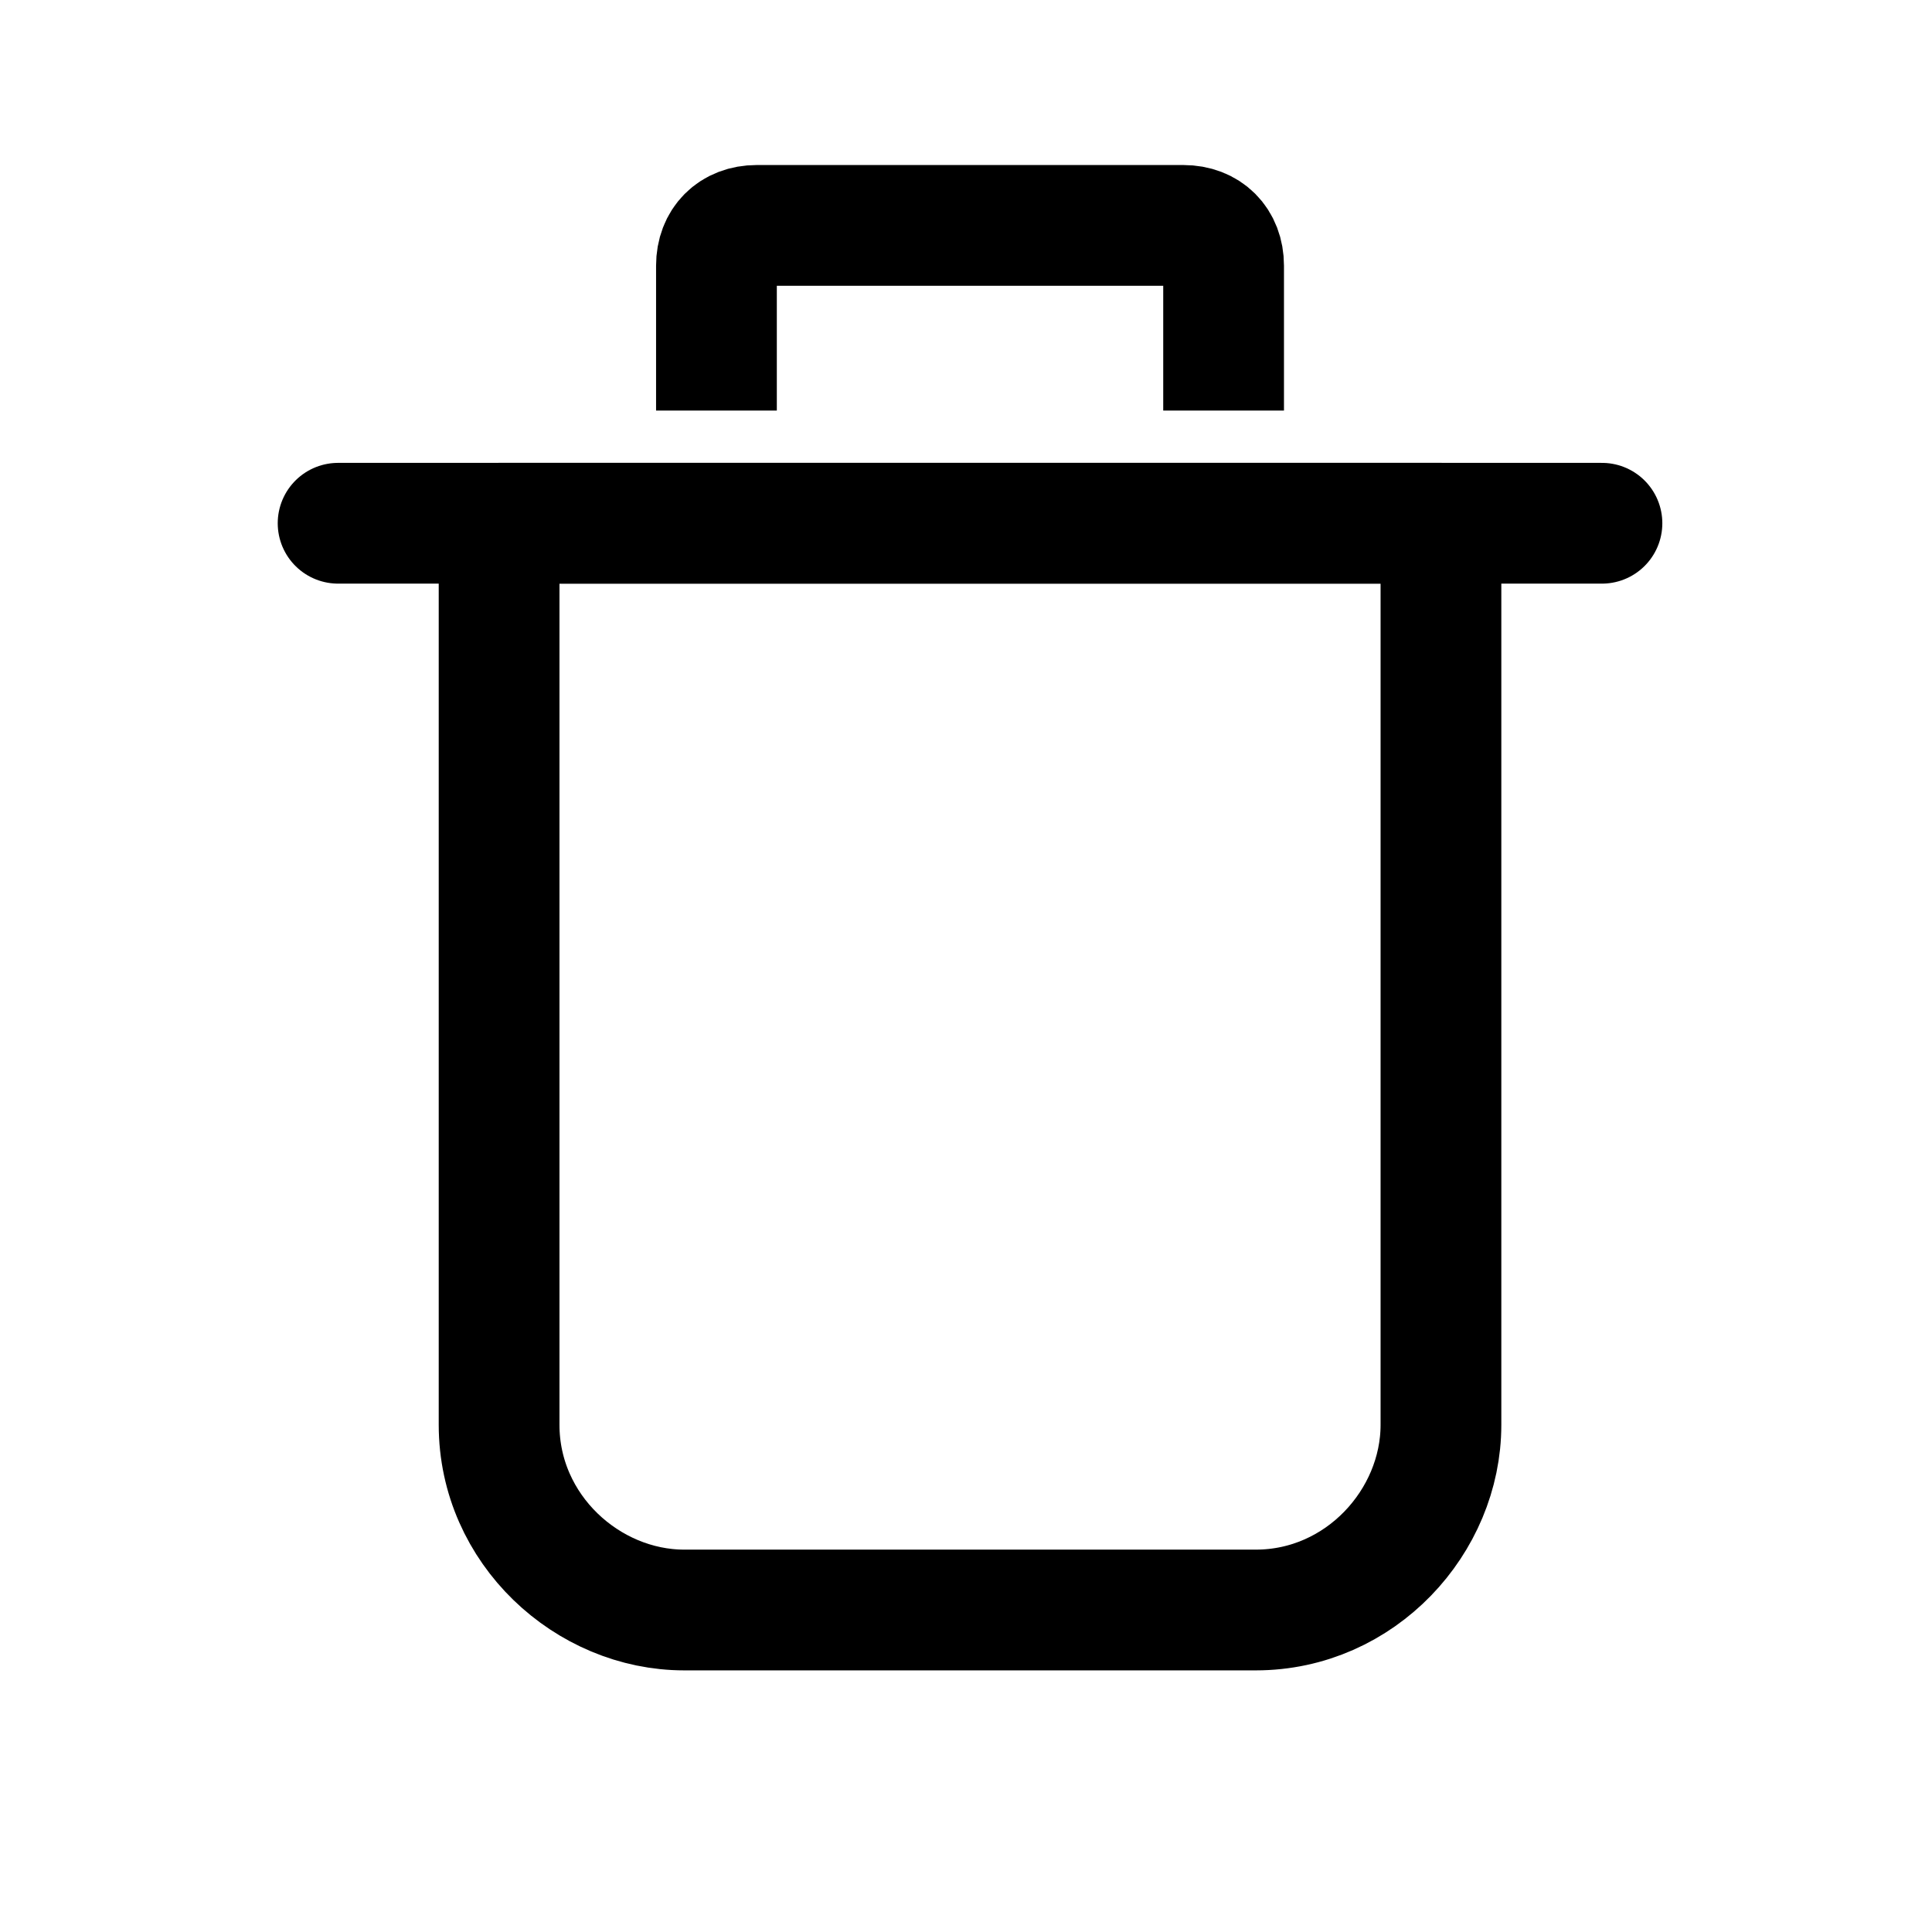
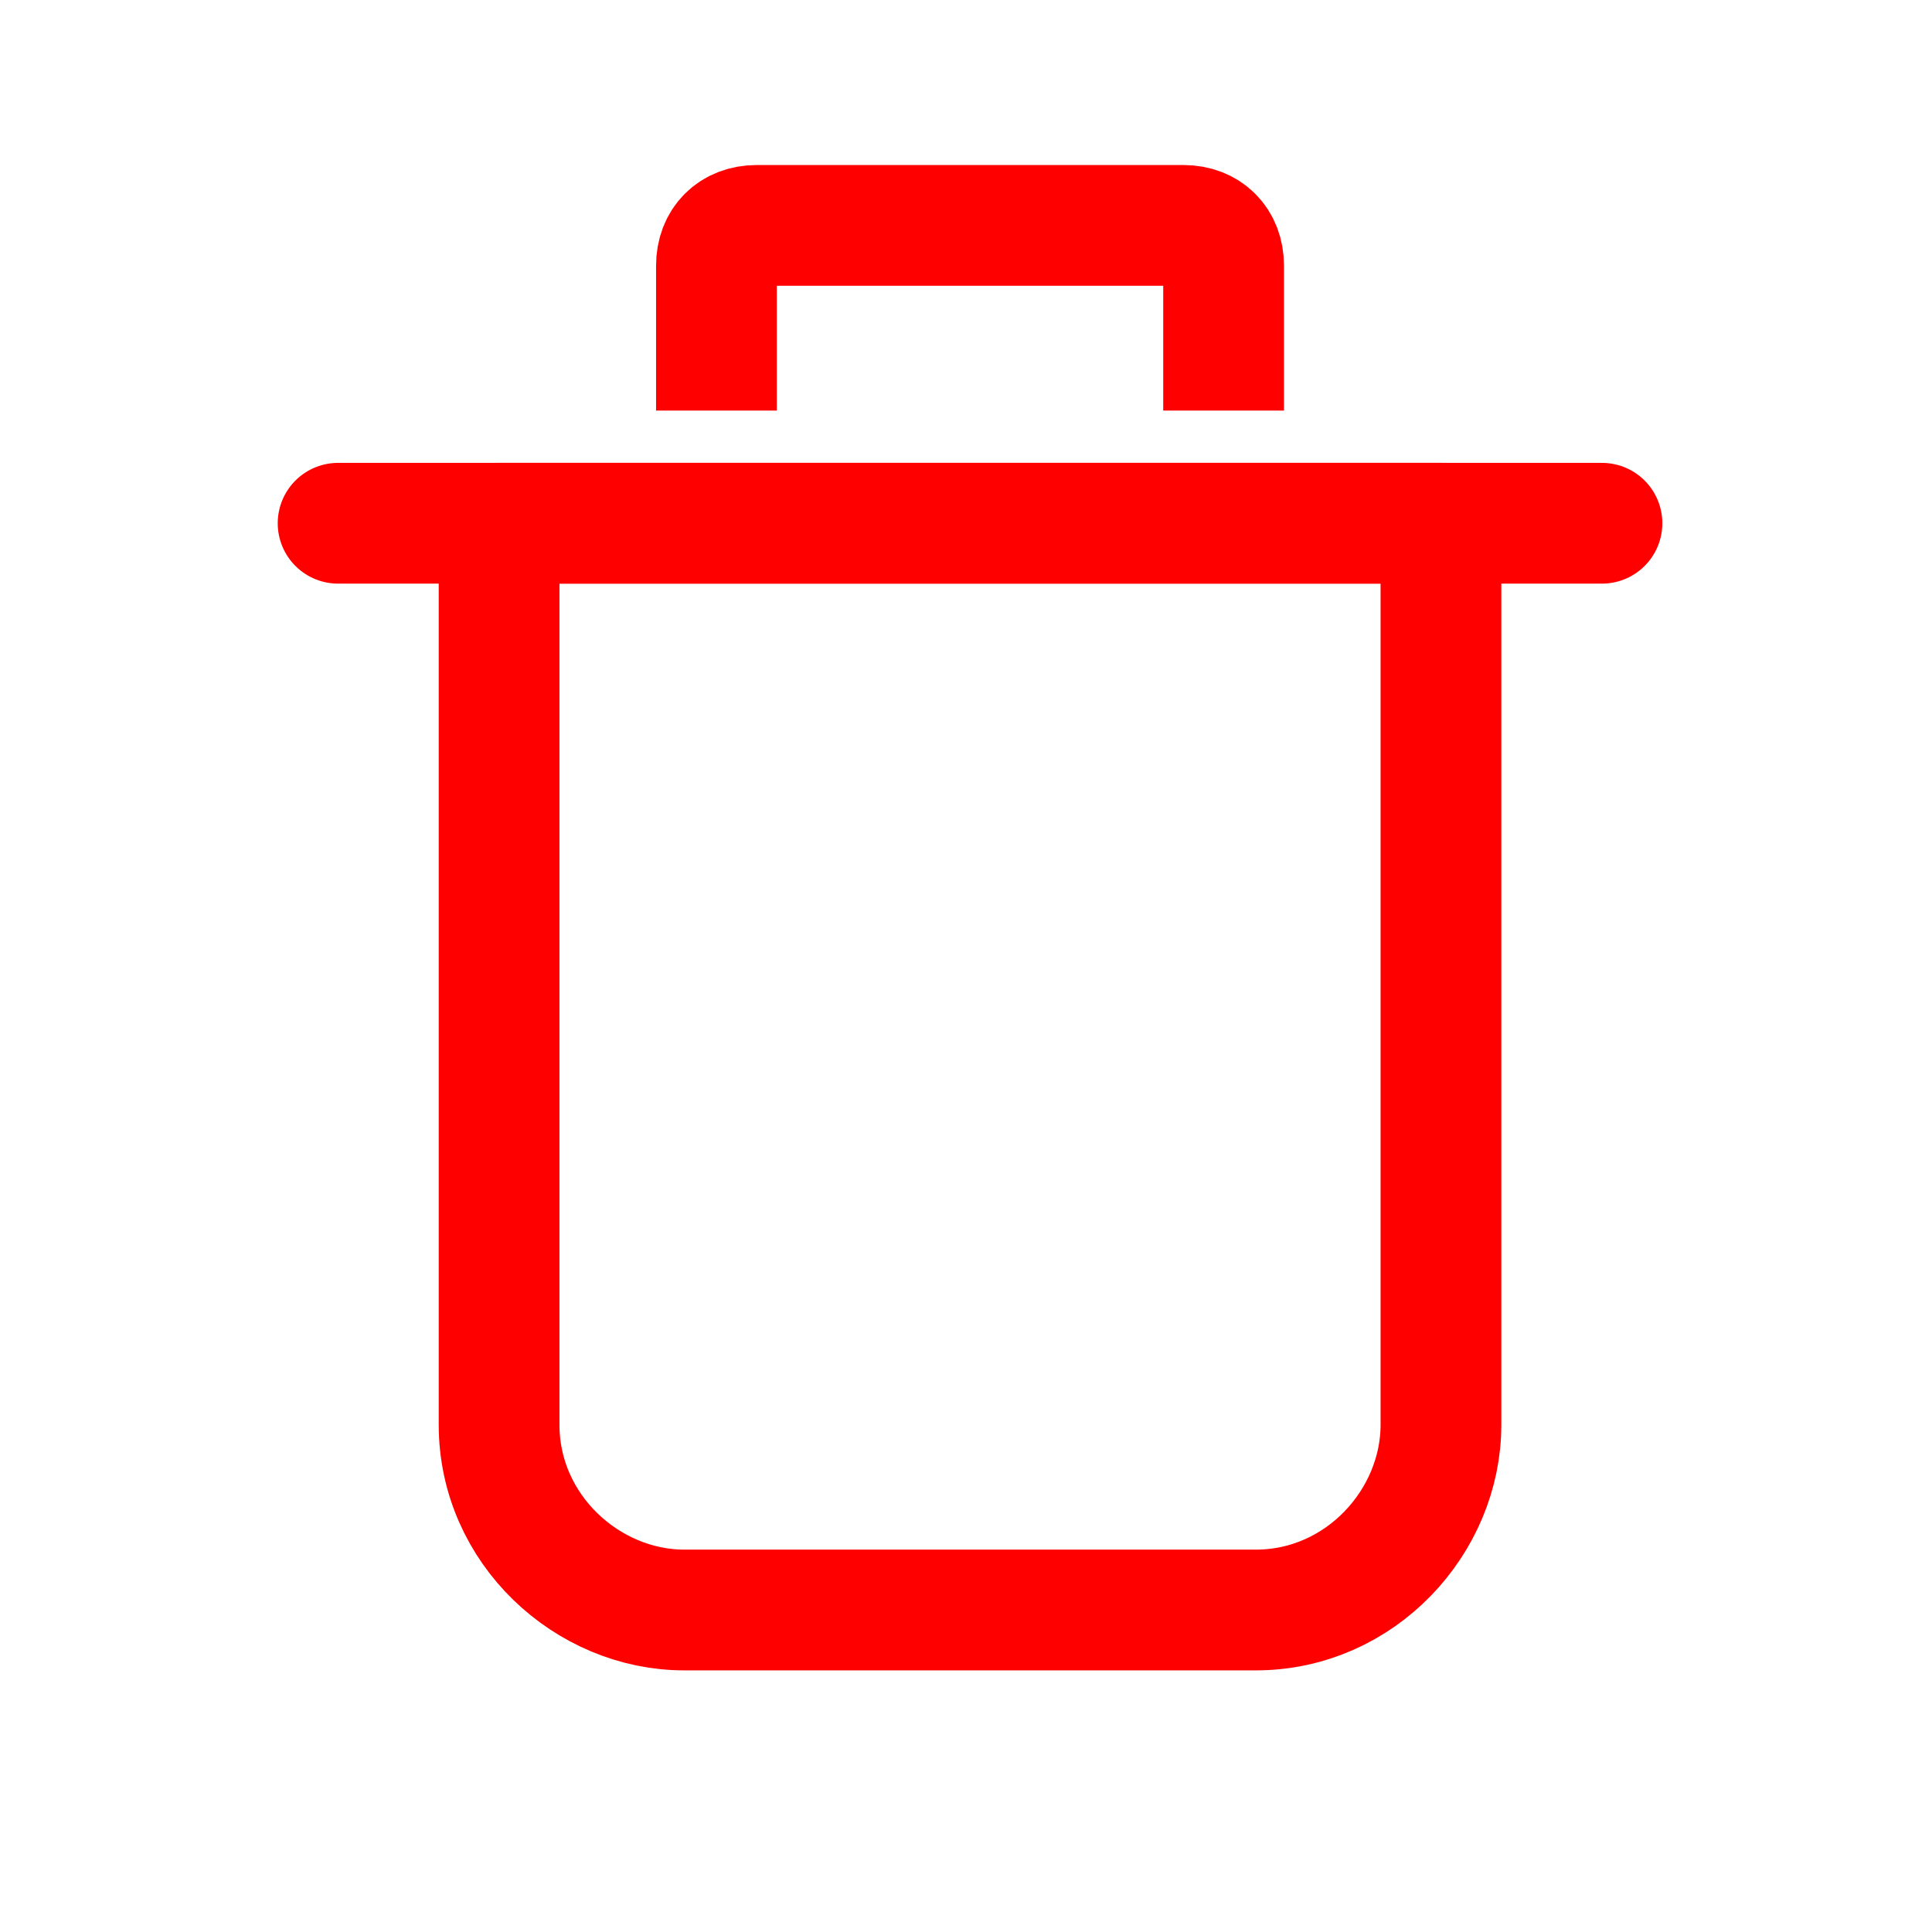
- <svg xmlns="http://www.w3.org/2000/svg" height="24" viewBox="0 0 24 24" width="24">
-   <g fill="none" stroke="#000" stroke-linejoin="round" stroke-width="1.5">
-     <path d="m6.3 6.5h11.6v11.2c0 1.2-1 2.3-2.3 2.3h-7.1c-1.2 0-2.3-1-2.3-2.3v-11.2z" stroke-linecap="round" />
-     <path d="m4.2 6.5h15.7" stroke-linecap="round" />
-     <path d="m8.9 5.1v-1.8c0-.3.2-.5.5-.5h5.3c.3 0 .5.2.5.5v1.8" />
-   </g>
+ <svg xmlns="http://www.w3.org/2000/svg" id="Ebene_1" width="24" height="24" version="1.1" viewBox="0 0 24 24">
+   <path d="M6.3,6.5h11.6v11.2c0,1.2-1,2.3-2.3,2.3h-7.1c-1.2,0-2.3-1-2.3-2.3V6.5h0Z" fill="none" stroke="red" stroke-linecap="round" stroke-linejoin="round" stroke-width="1.5" />
+   <line x1="4.2" y1="6.5" x2="19.9" y2="6.5" fill="none" stroke="red" stroke-linecap="round" stroke-linejoin="round" stroke-width="1.5" />
+   <path d="M8.9,5.1v-1.8c0-.3.2-.5.5-.5h5.3c.3,0,.5.2.5.5v1.8" fill="none" stroke="red" stroke-linejoin="round" stroke-width="1.5" />
</svg>
